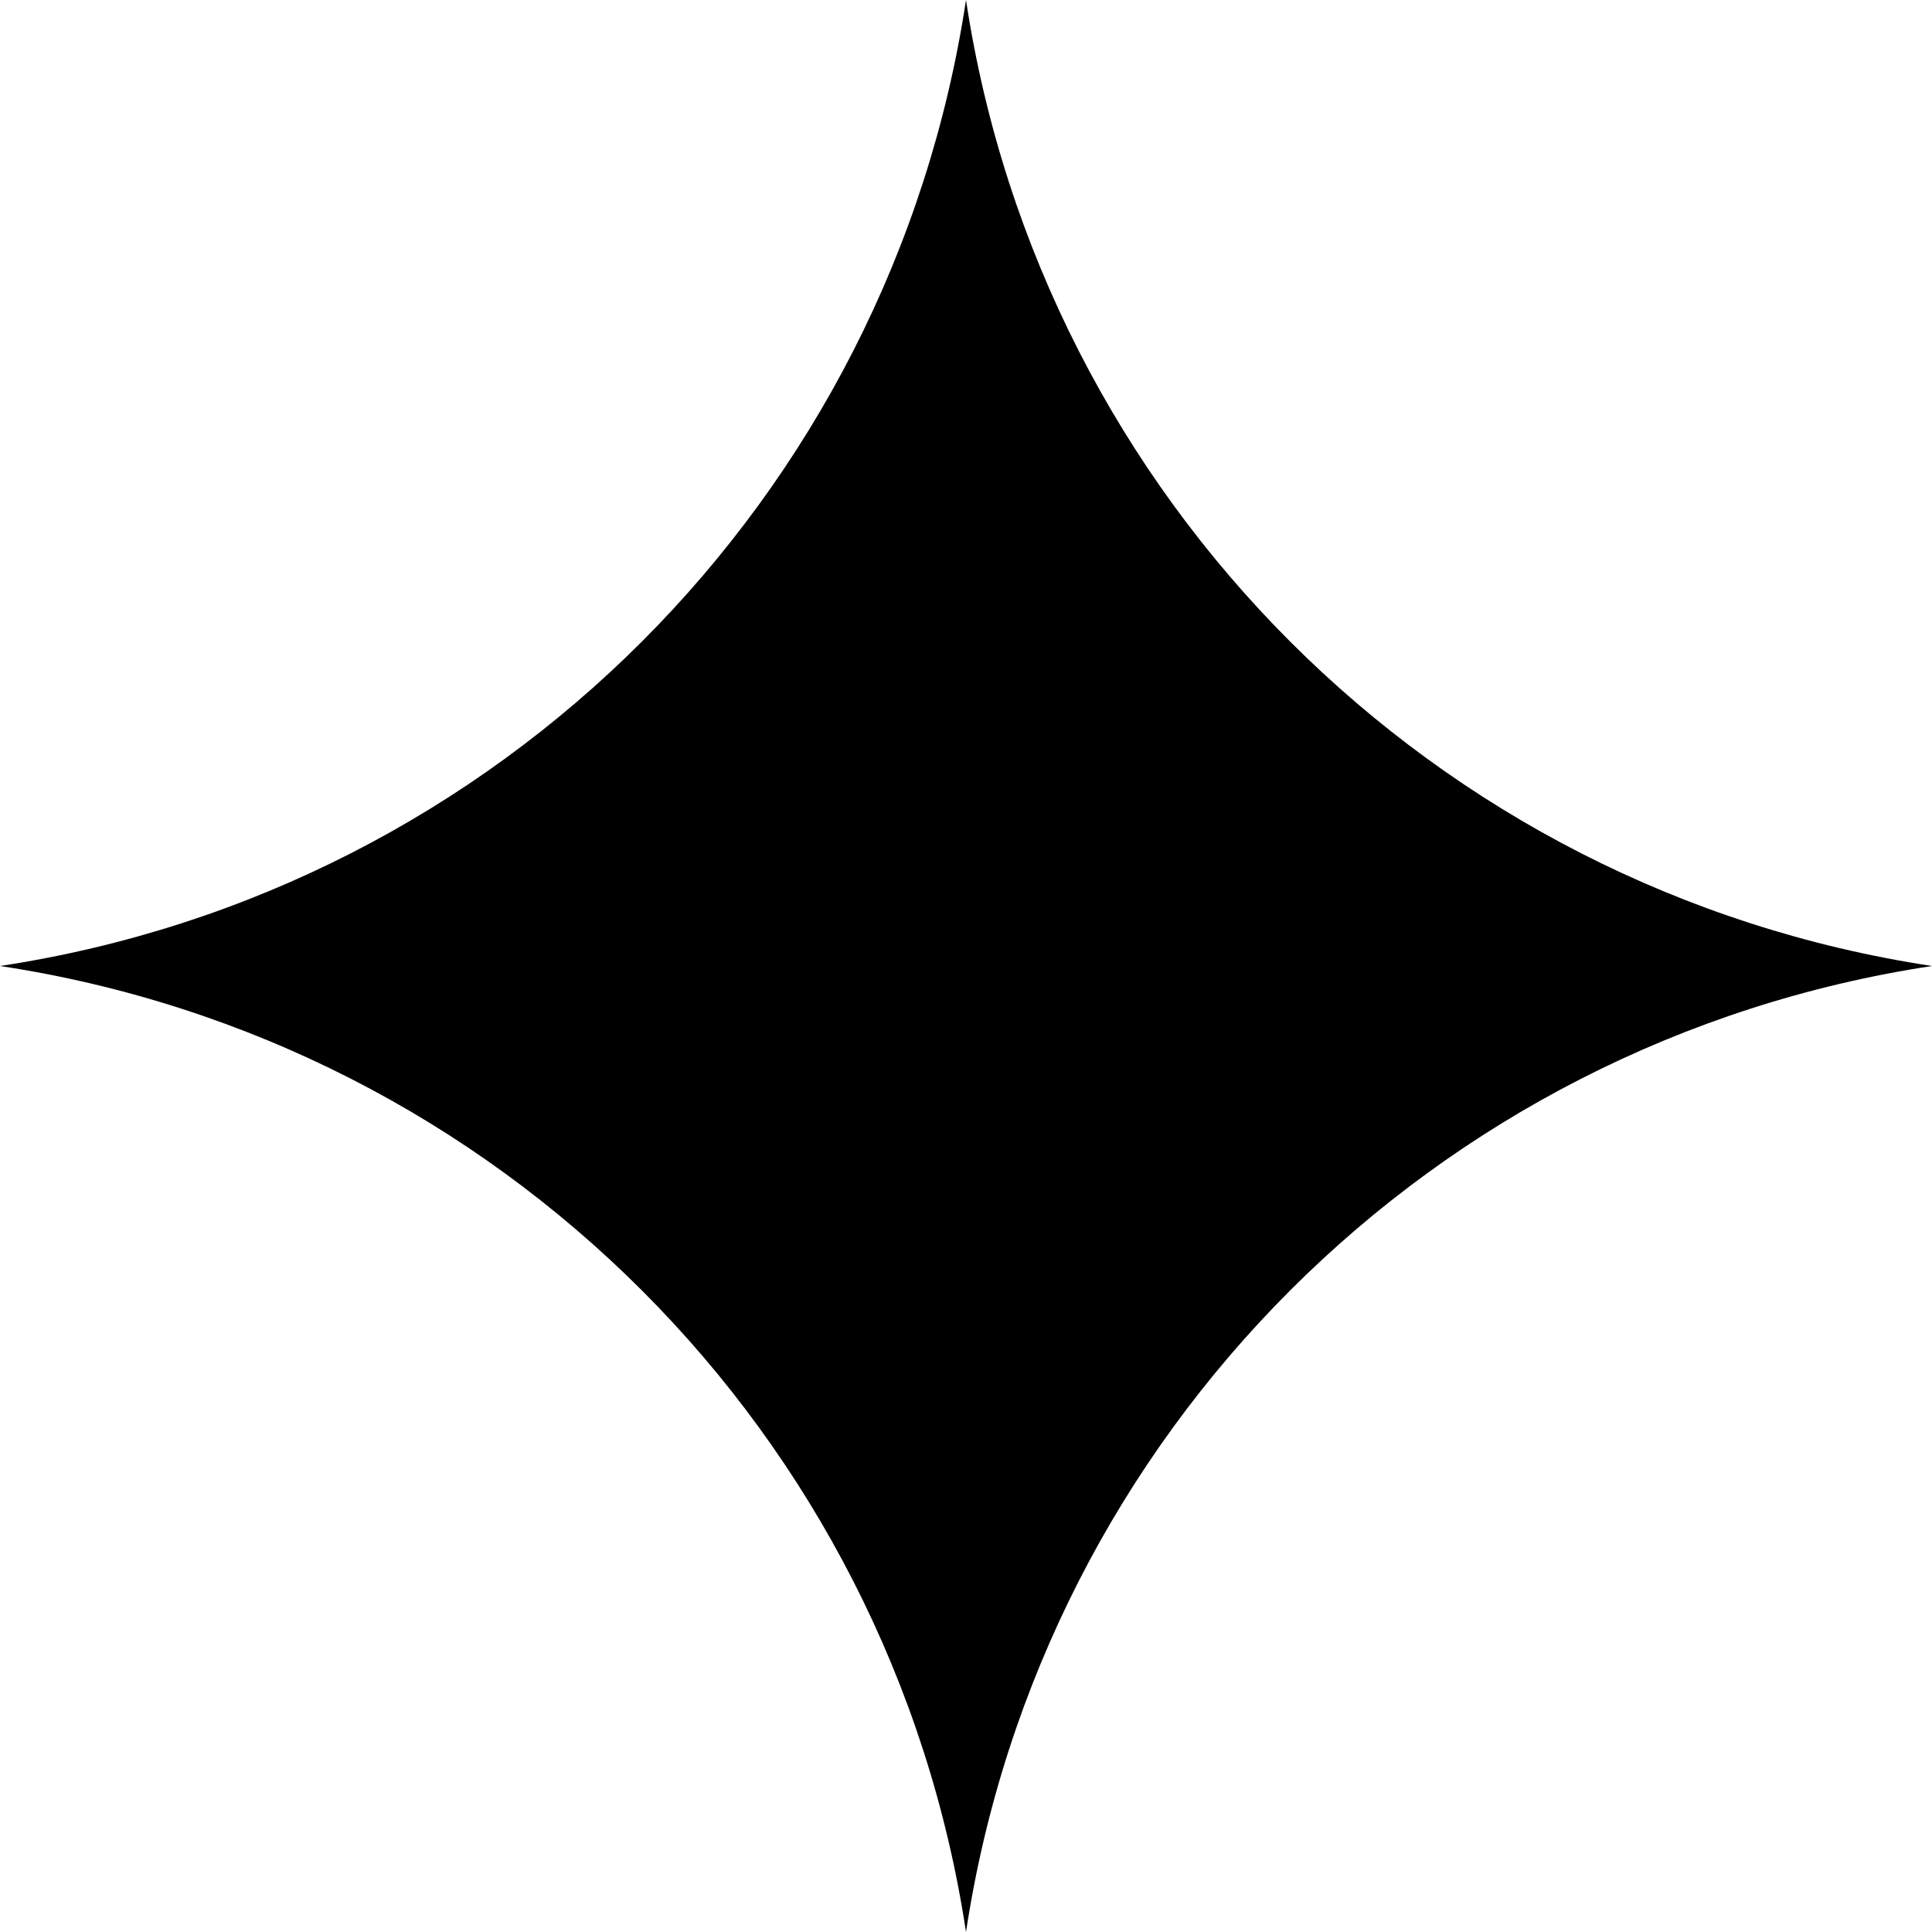
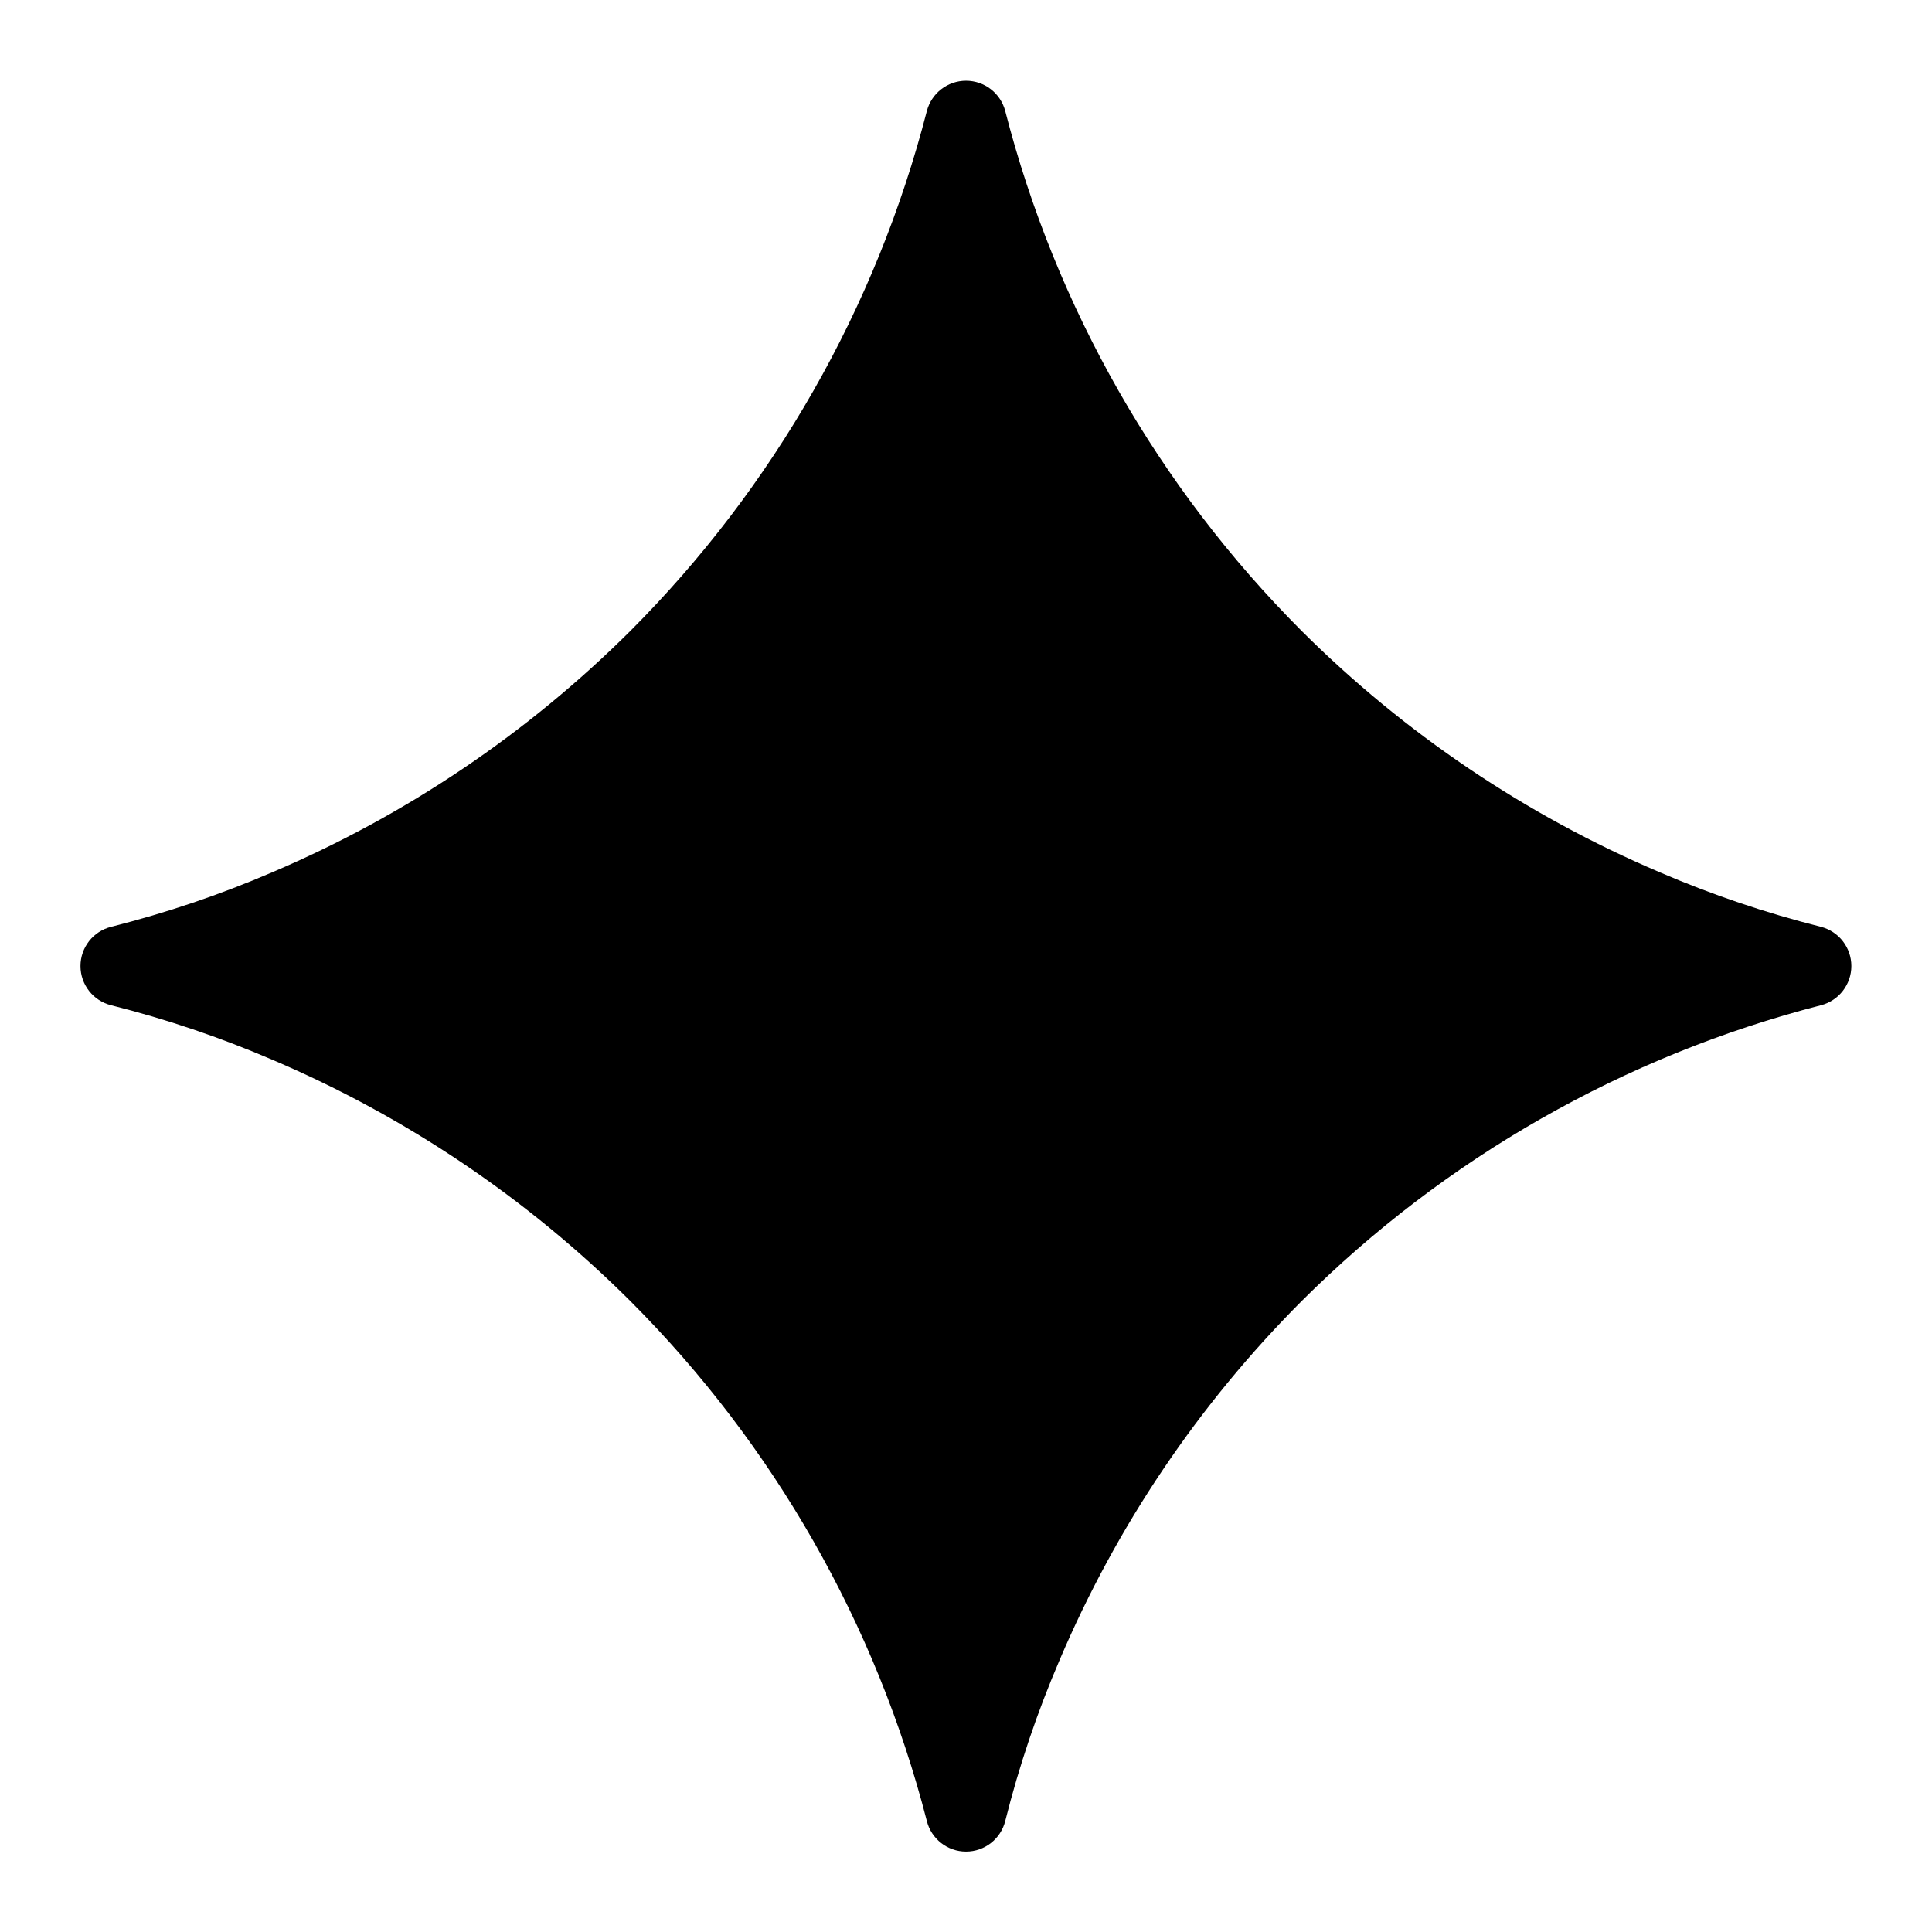
<svg xmlns="http://www.w3.org/2000/svg" fill="currentColor" fill-rule="evenodd" height="1em" style="flex:none;line-height:1" viewBox="0 0 24 24" width="1em">
-   <path d="M12 24A14.304 14.304 0 000 12 14.304 14.304 0 0012 0a14.305 14.305 0 0012 12 14.305 14.305 0 00-12 12" />
+   <path d="M20.616 10.835a14.147 14.147 0 01-4.45-3.001 14.111 14.111 0 01-3.678-6.452.503.503 0 00-.975 0 14.134 14.134 0 01-3.679 6.452 14.155 14.155 0 01-4.45 3.001c-.65.28-1.318.505-2.002.678a.502.502 0 000 .975c.684.172 1.35.397 2.002.677a14.147 14.147 0 014.45 3.001 14.112 14.112 0 013.679 6.453.502.502 0 00.975 0c.172-.685.397-1.351.677-2.003a14.145 14.145 0 013.001-4.45 14.113 14.113 0 016.453-3.678.503.503 0 000-.975 13.245 13.245 0 01-2.003-.678z" />
</svg>
